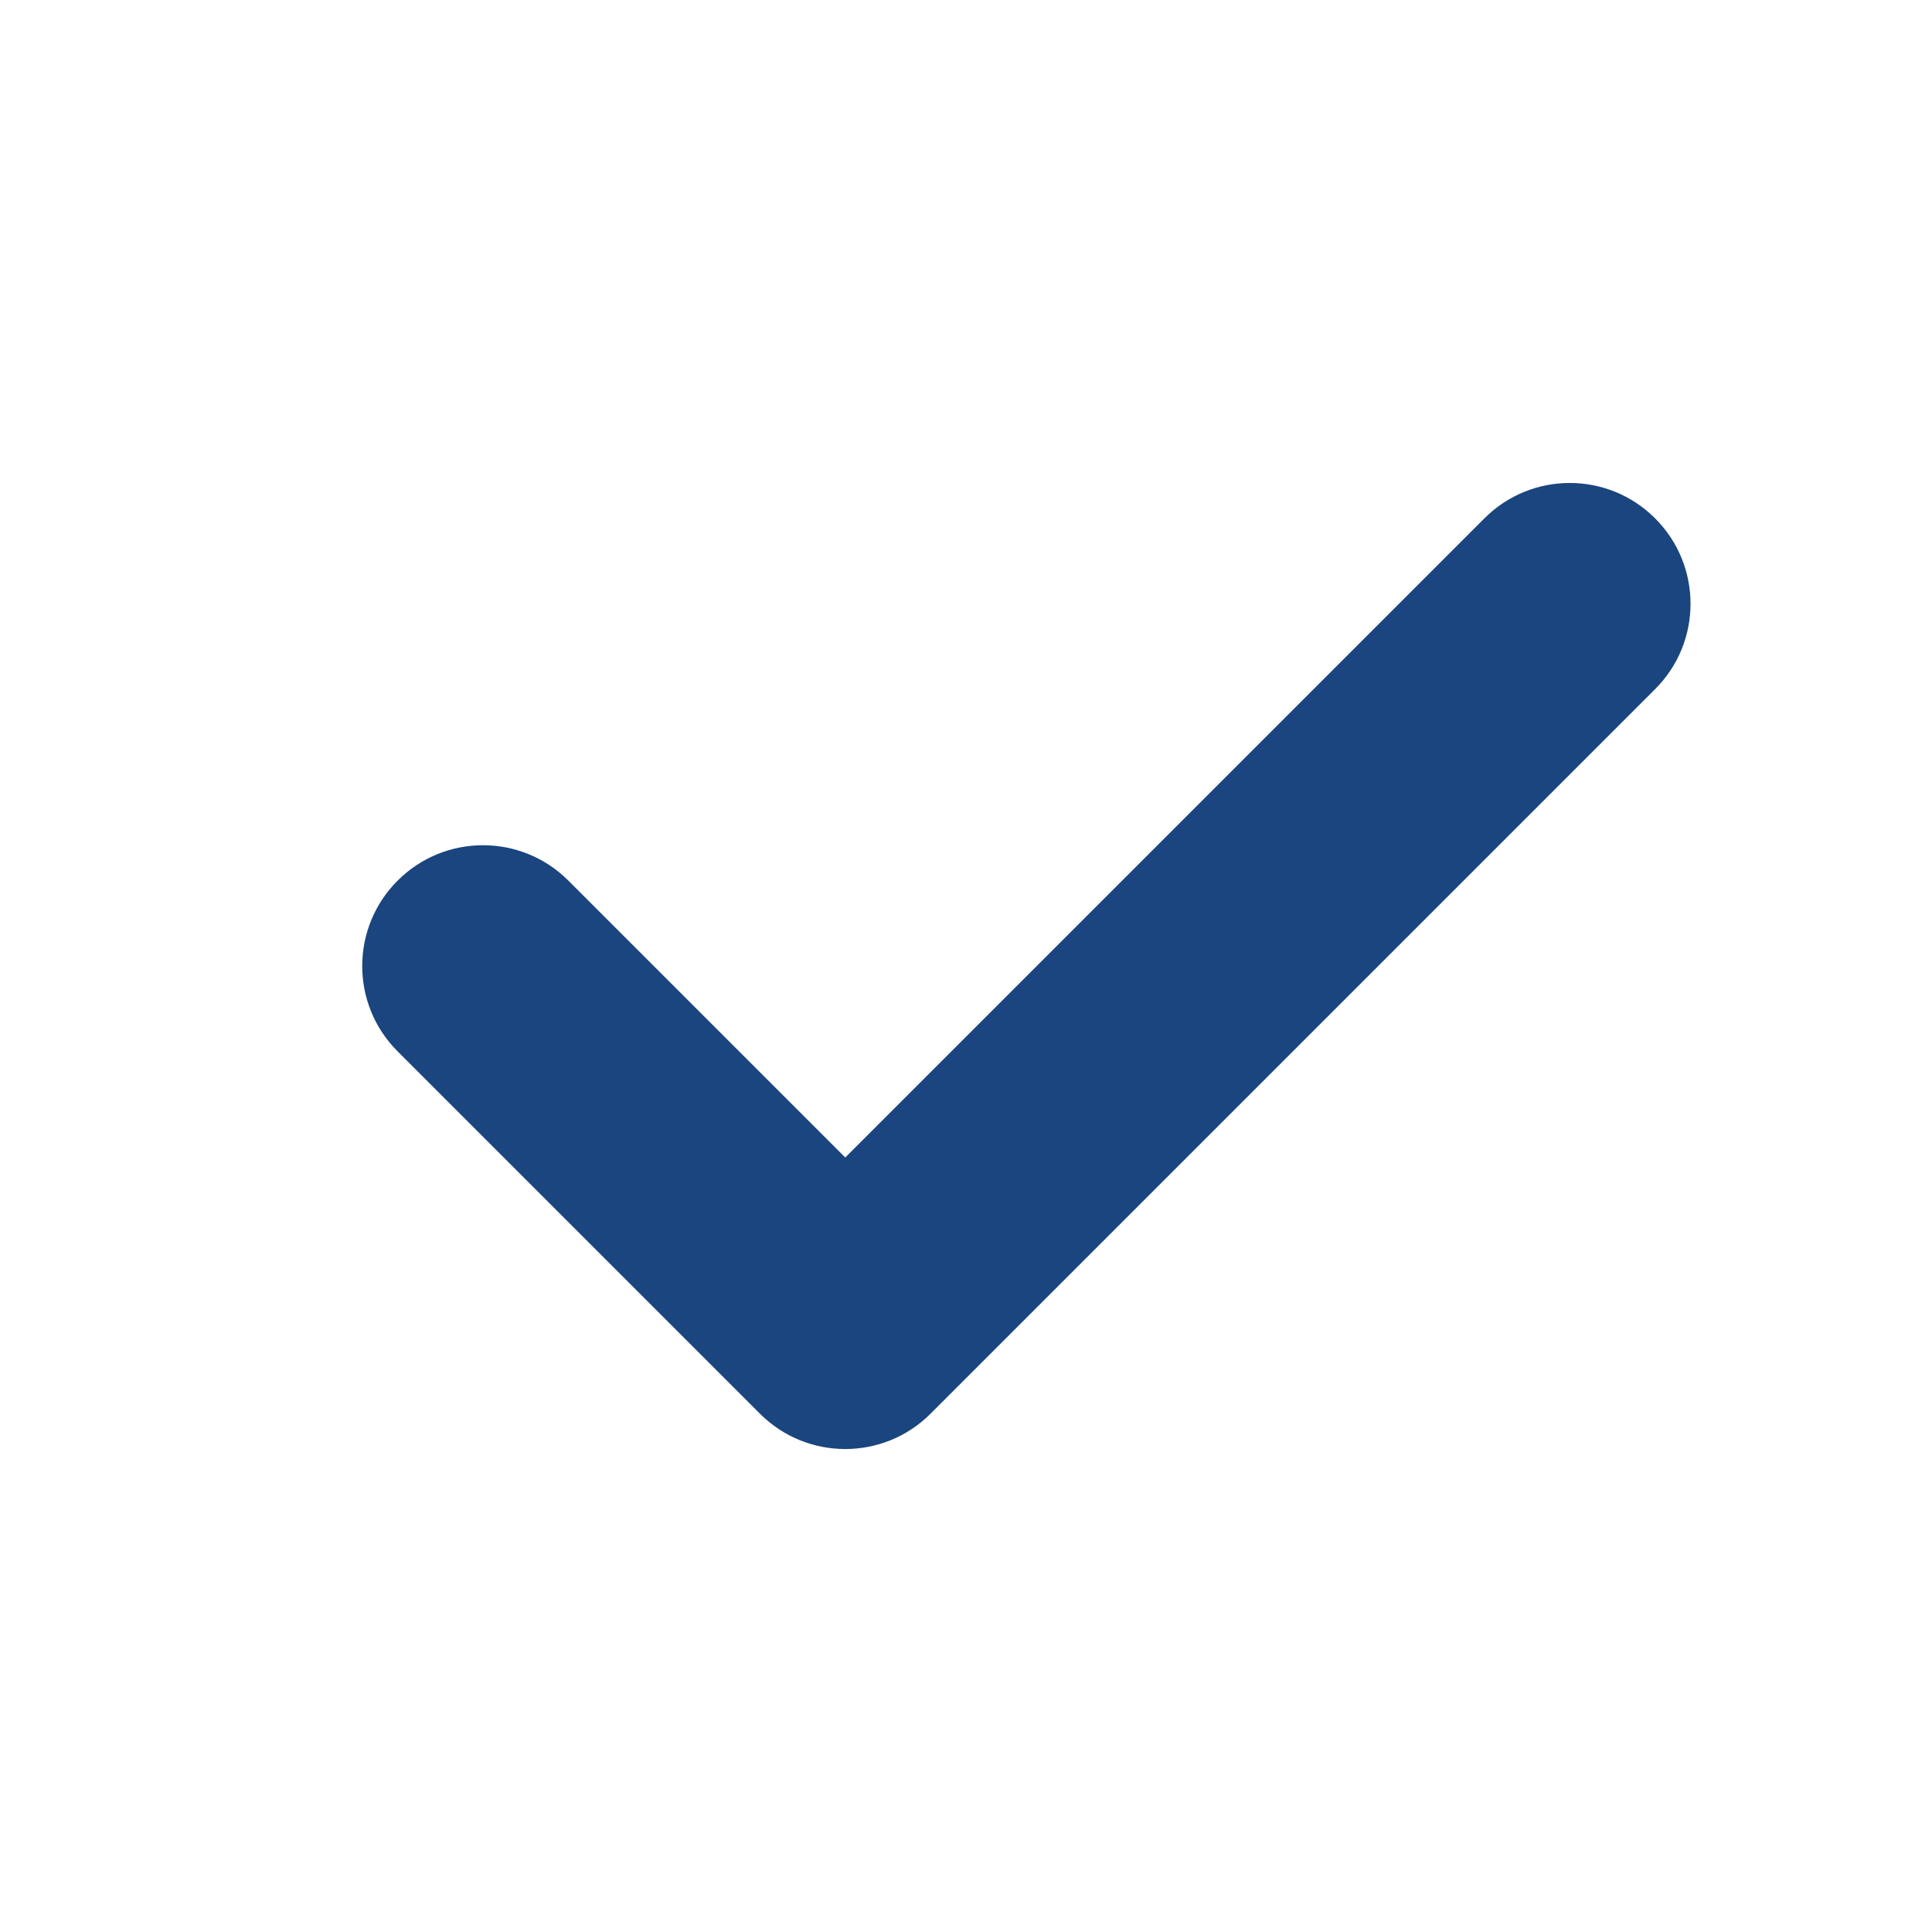
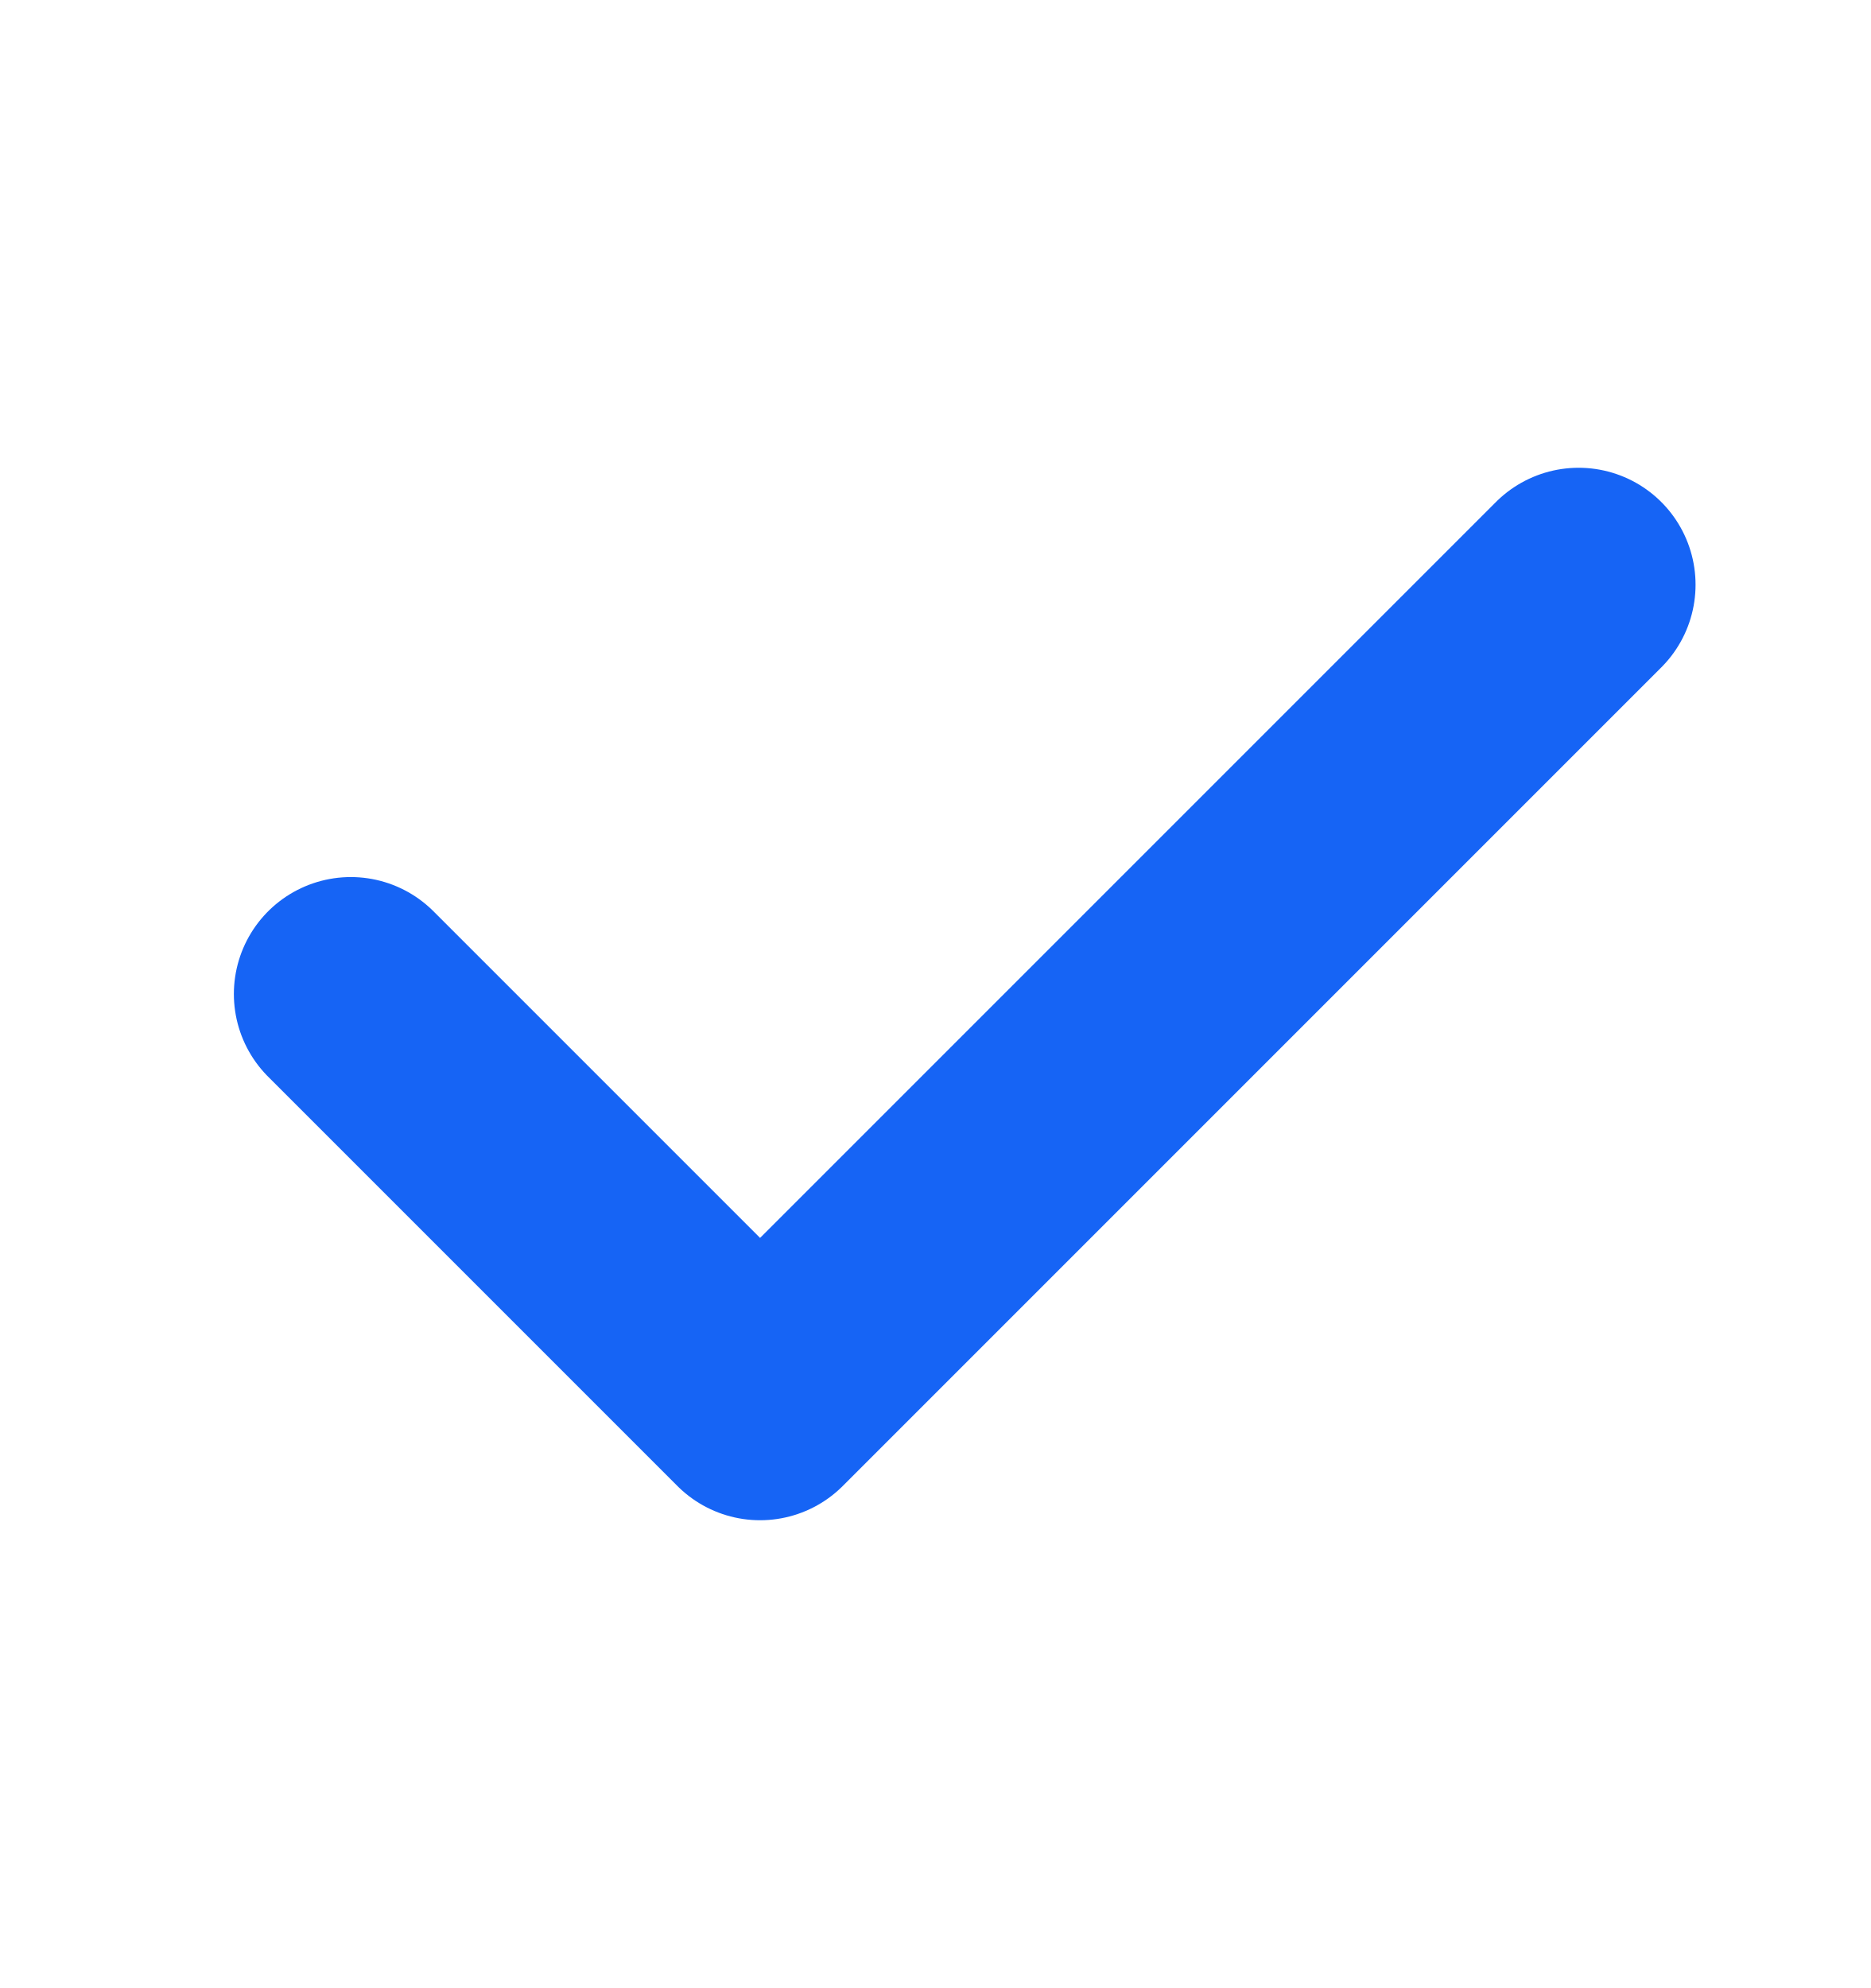
- <svg xmlns="http://www.w3.org/2000/svg" width="16" height="16" viewBox="0 0 16 16" fill="none">
-   <path fill-rule="evenodd" clip-rule="evenodd" d="M13.707 4.293C14.098 4.683 14.098 5.317 13.707 5.707L7.707 11.707C7.317 12.098 6.683 12.098 6.293 11.707L3.293 8.707C2.902 8.317 2.902 7.683 3.293 7.293C3.683 6.902 4.317 6.902 4.707 7.293L7 9.586L12.293 4.293C12.683 3.902 13.317 3.902 13.707 4.293Z" fill="#1A457E" />
+ <svg xmlns="http://www.w3.org/2000/svg" width="16" height="17" viewBox="0 0 16 17" fill="none">
+   <path d="m13.5 5-7 7L3 8.5" stroke="#1664F5" stroke-width="2" stroke-linecap="round" stroke-linejoin="round" />
</svg>
